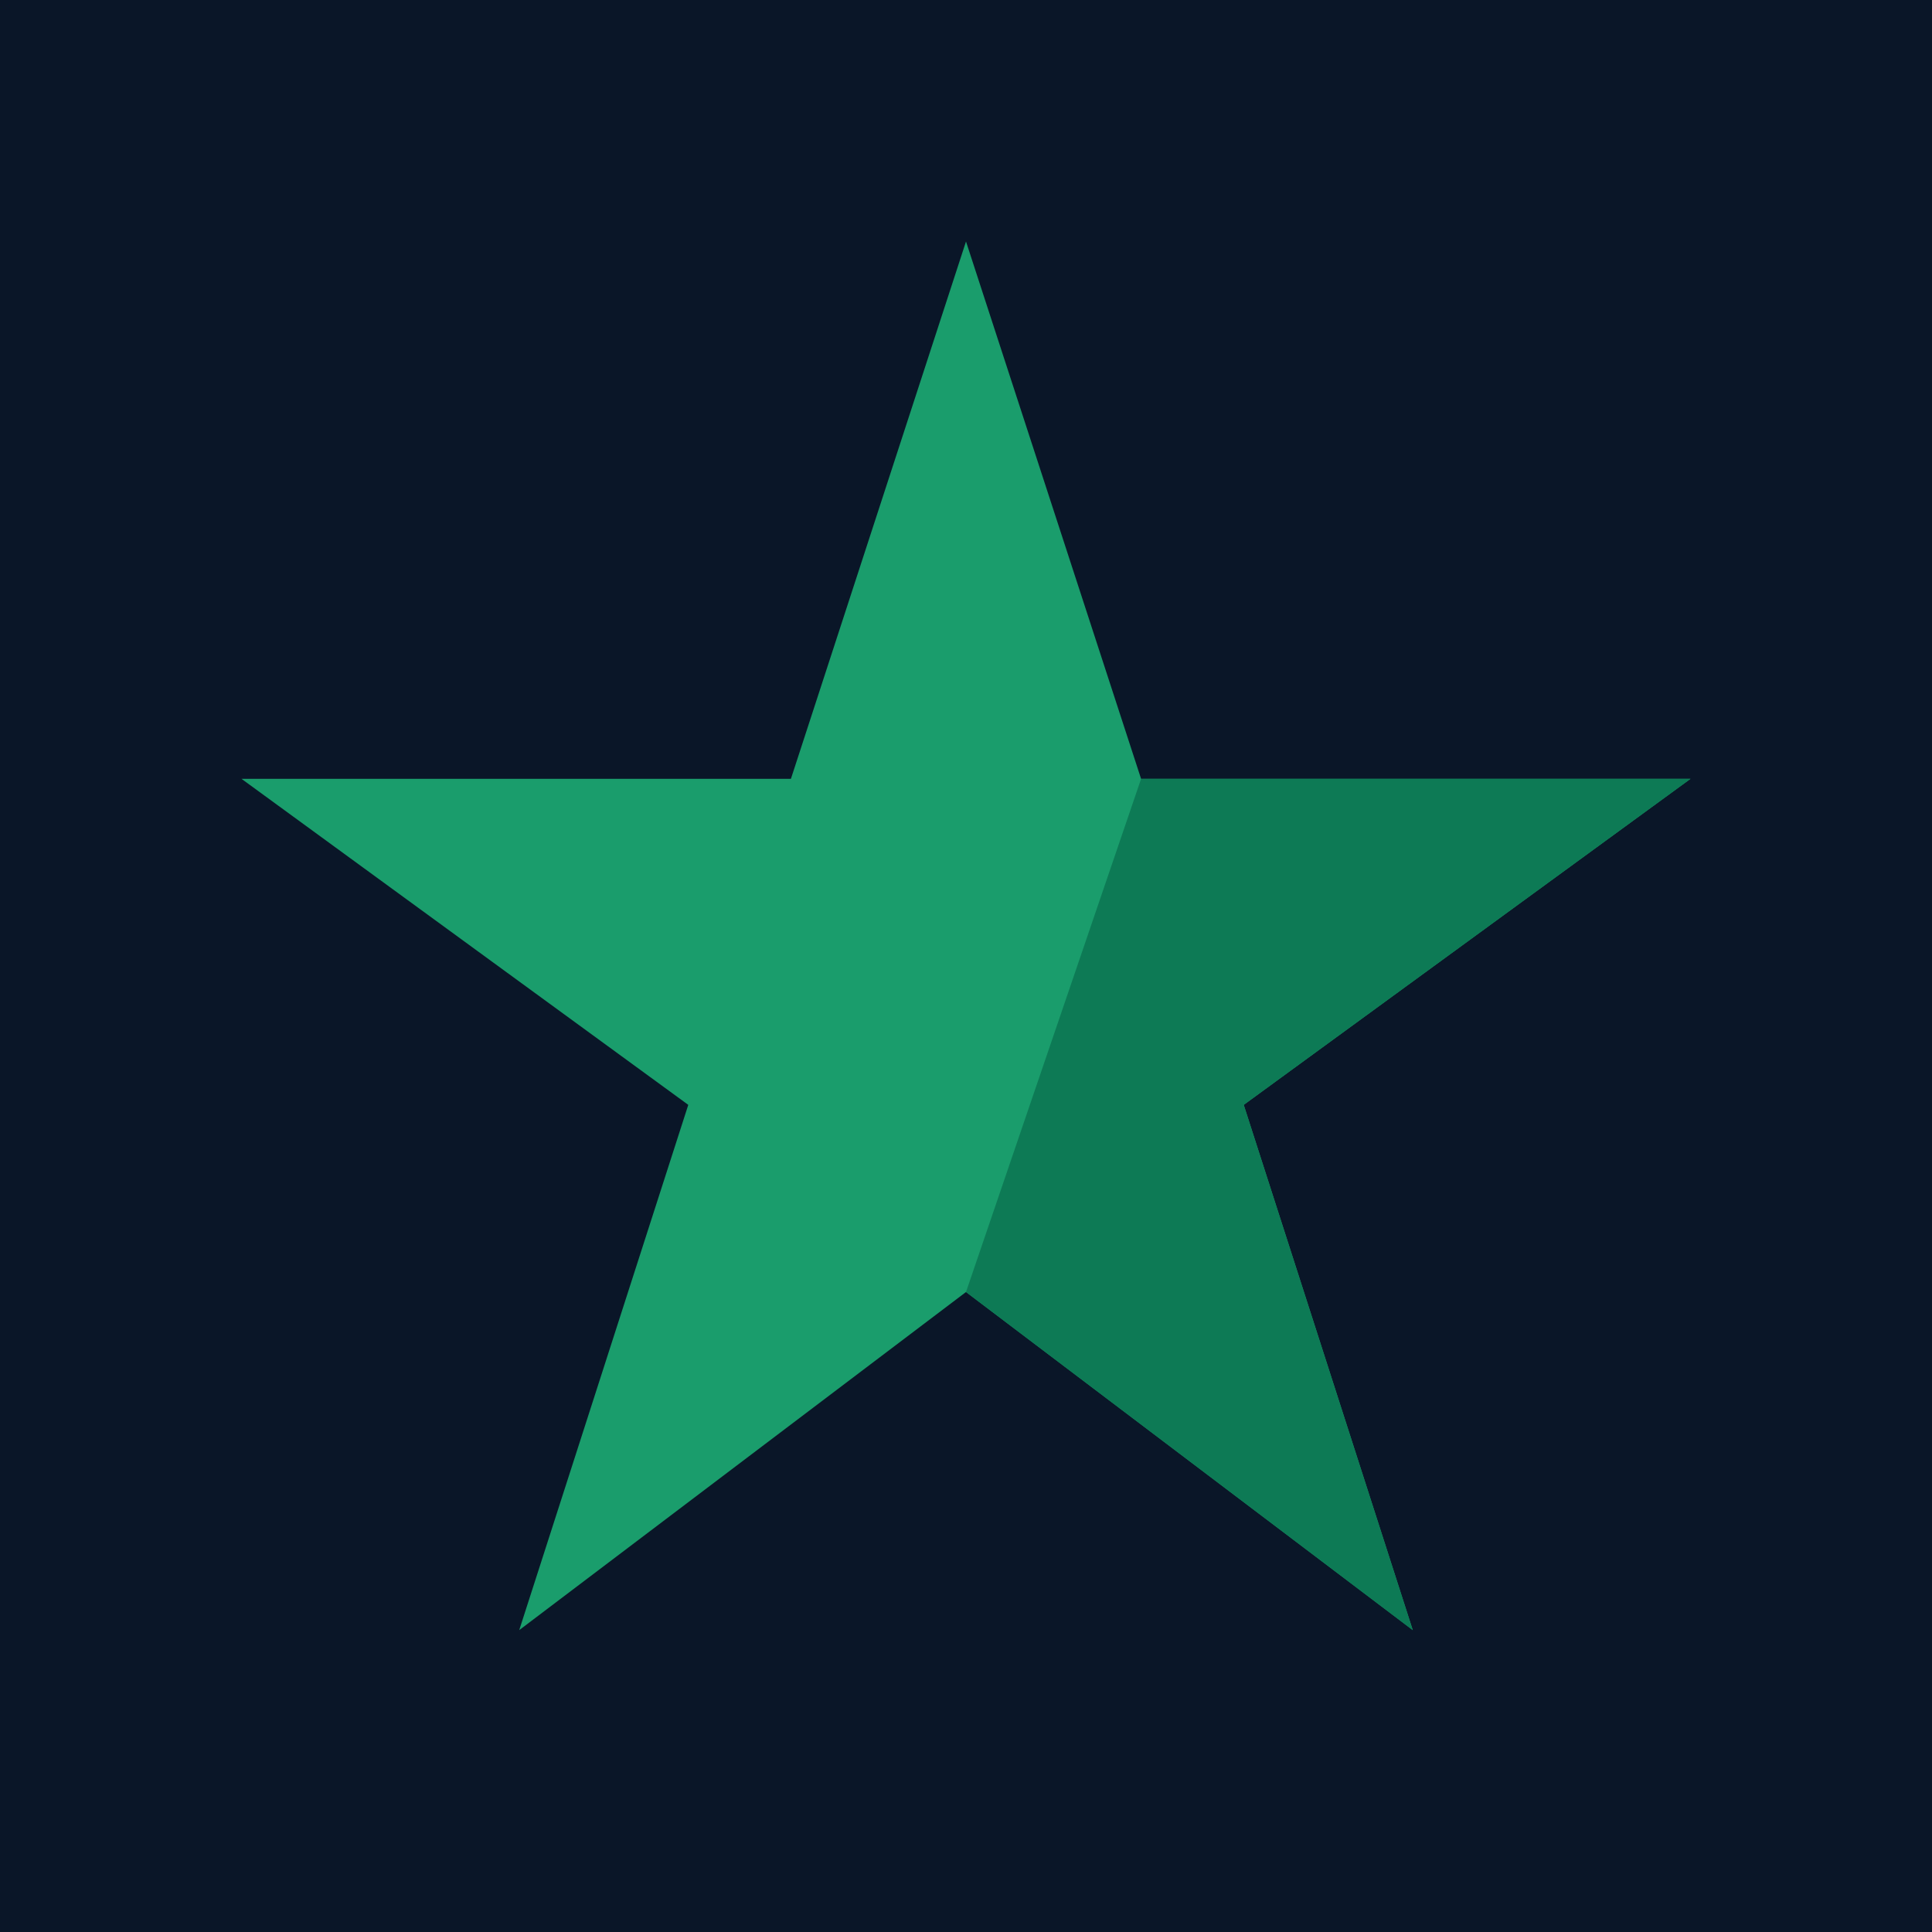
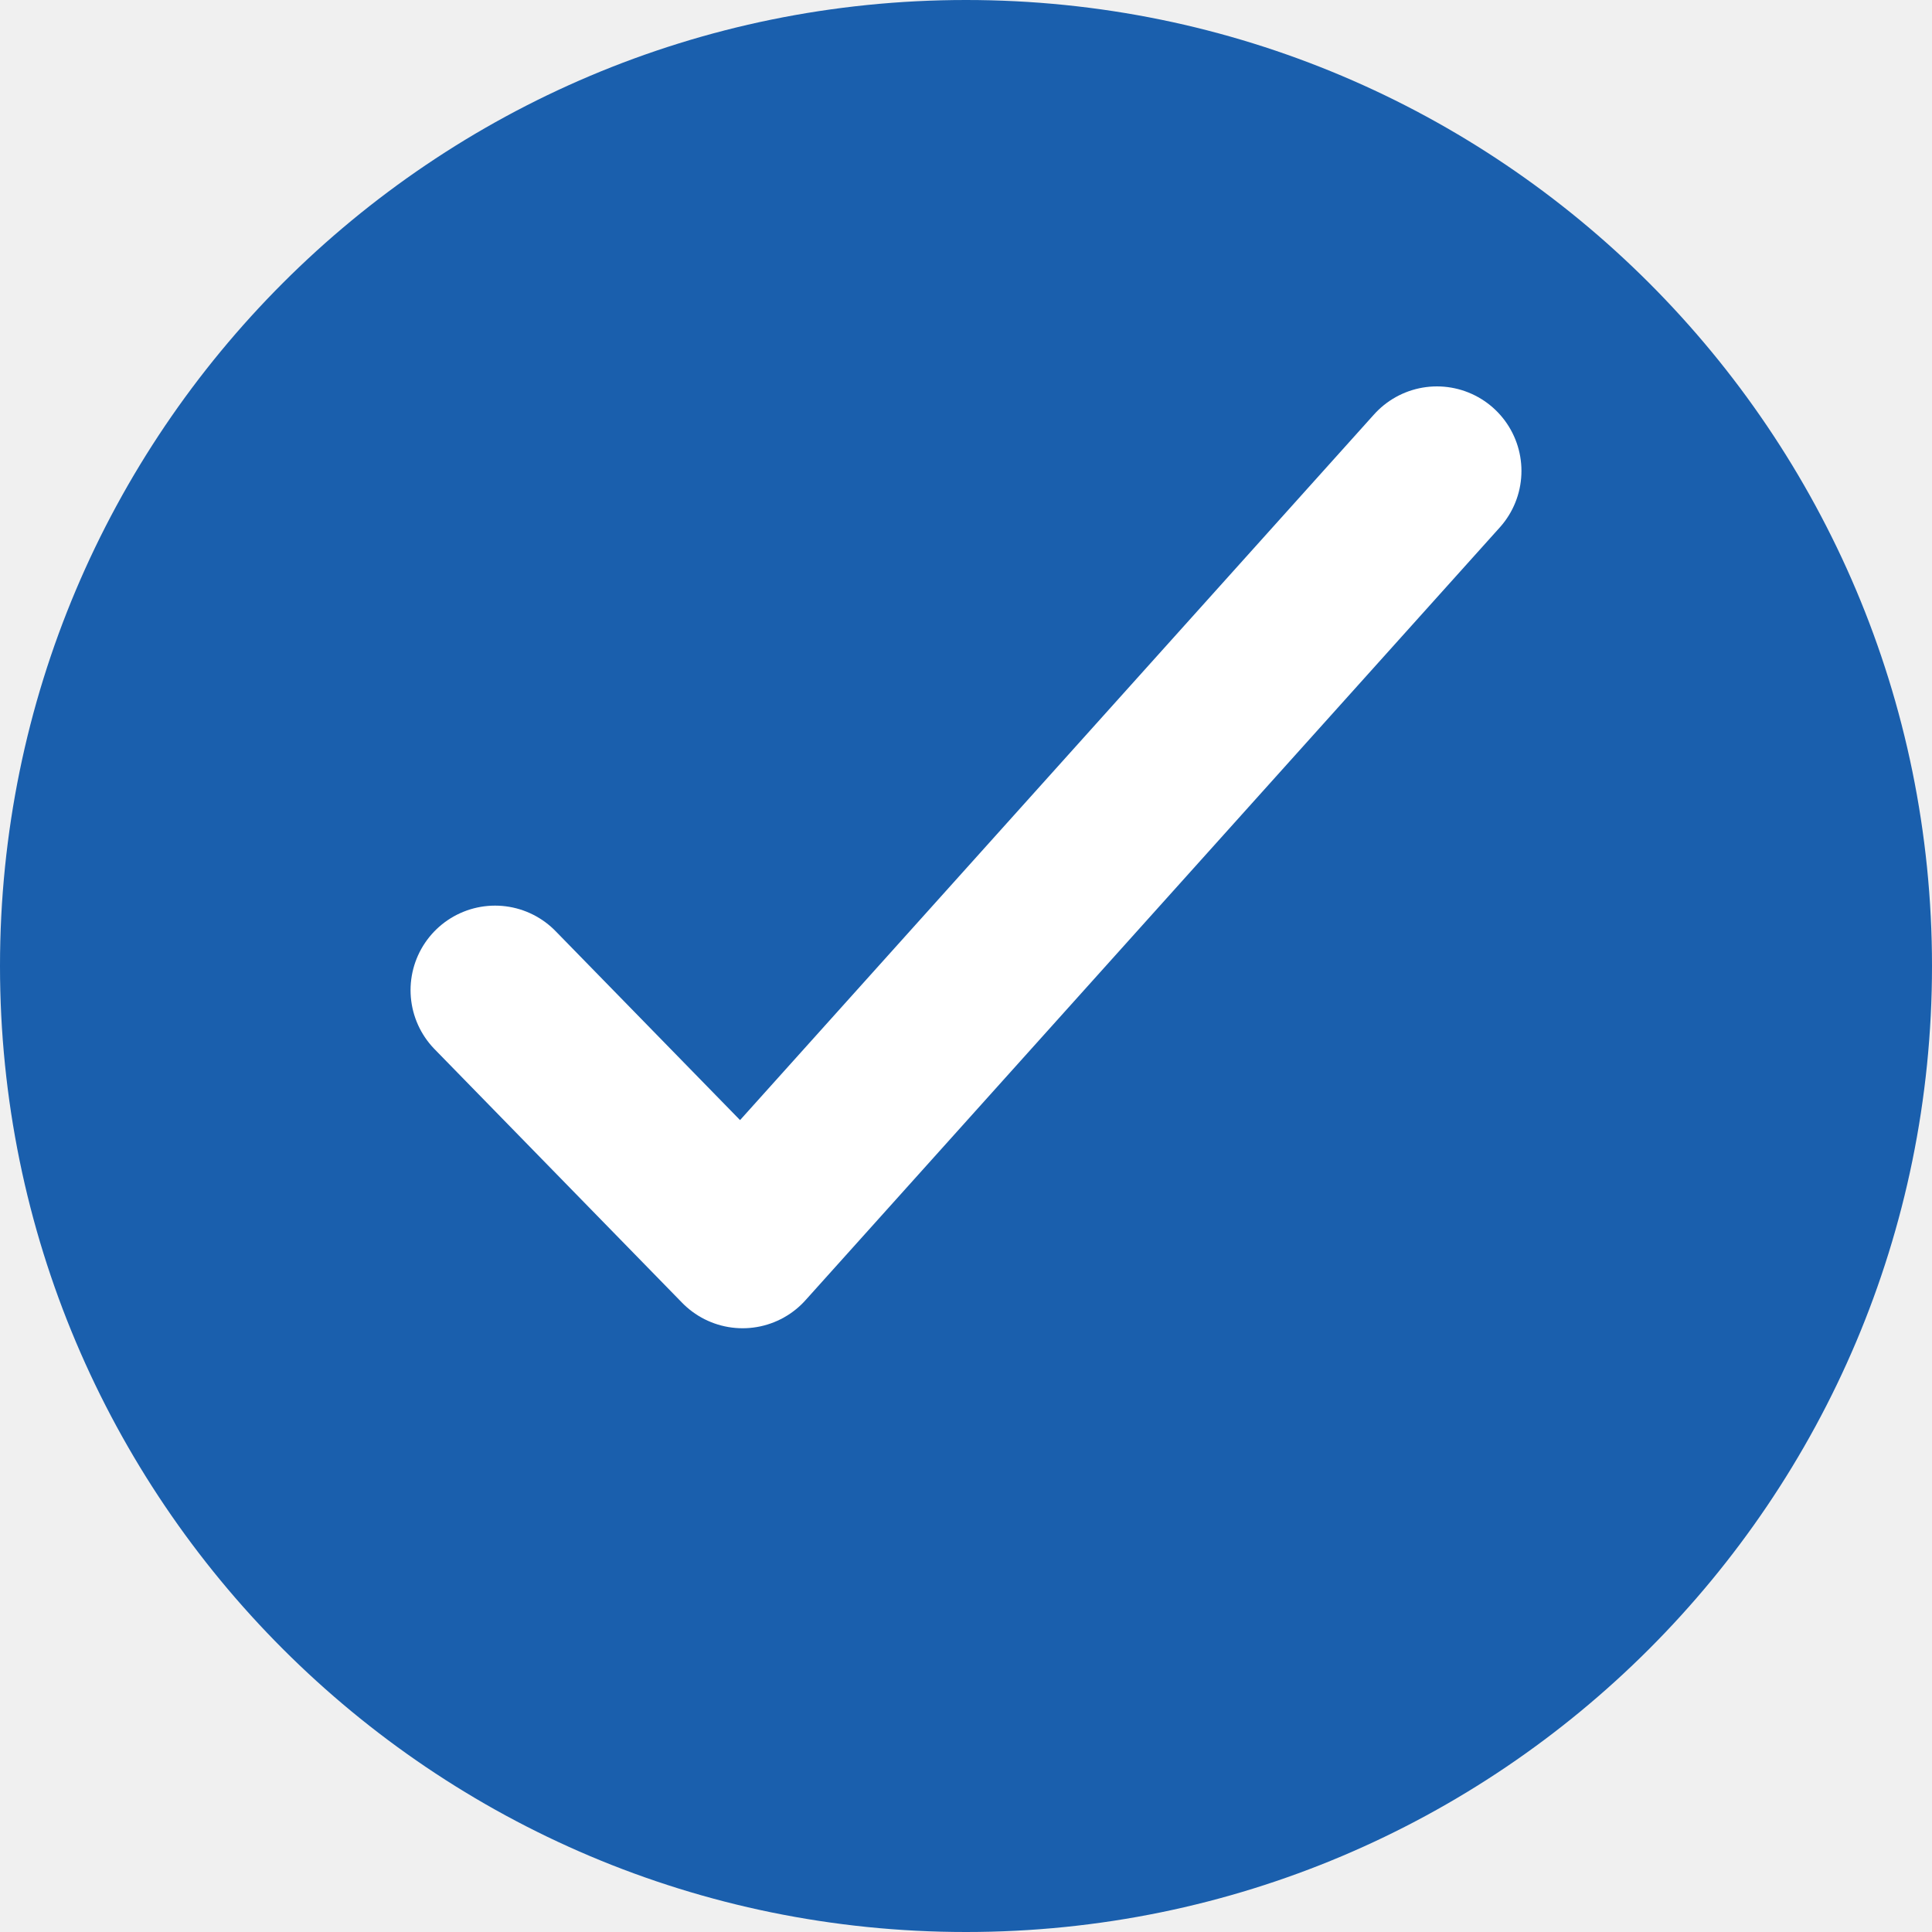
<svg xmlns="http://www.w3.org/2000/svg" viewBox="0 0 32 32" role="img" aria-label="Verbraucher Fokus Test">
-   <rect width="32" height="32" fill="#0a1628" />
-   <path fill="#1a9d6c" d="M16 4l2.9 8.9H28l-7.4 5.4 2.8 8.7L16 21.4l-7.4 5.6 2.8-8.7L4 12.9h9.1z" />
-   <path fill="#0d7a55" d="M16 21.4l7.4 5.6-2.8-8.7L28 12.9h-9.1L16 21.4z" />
+   <circle cx="16" cy="16" r="16" fill="#1a5fad" />
+   <path fill="none" stroke="#fff" stroke-width="2.8" stroke-linecap="round" stroke-linejoin="round" d="M8.2 16.4l4.1 4.2 11.5-12.8" />
</svg>
